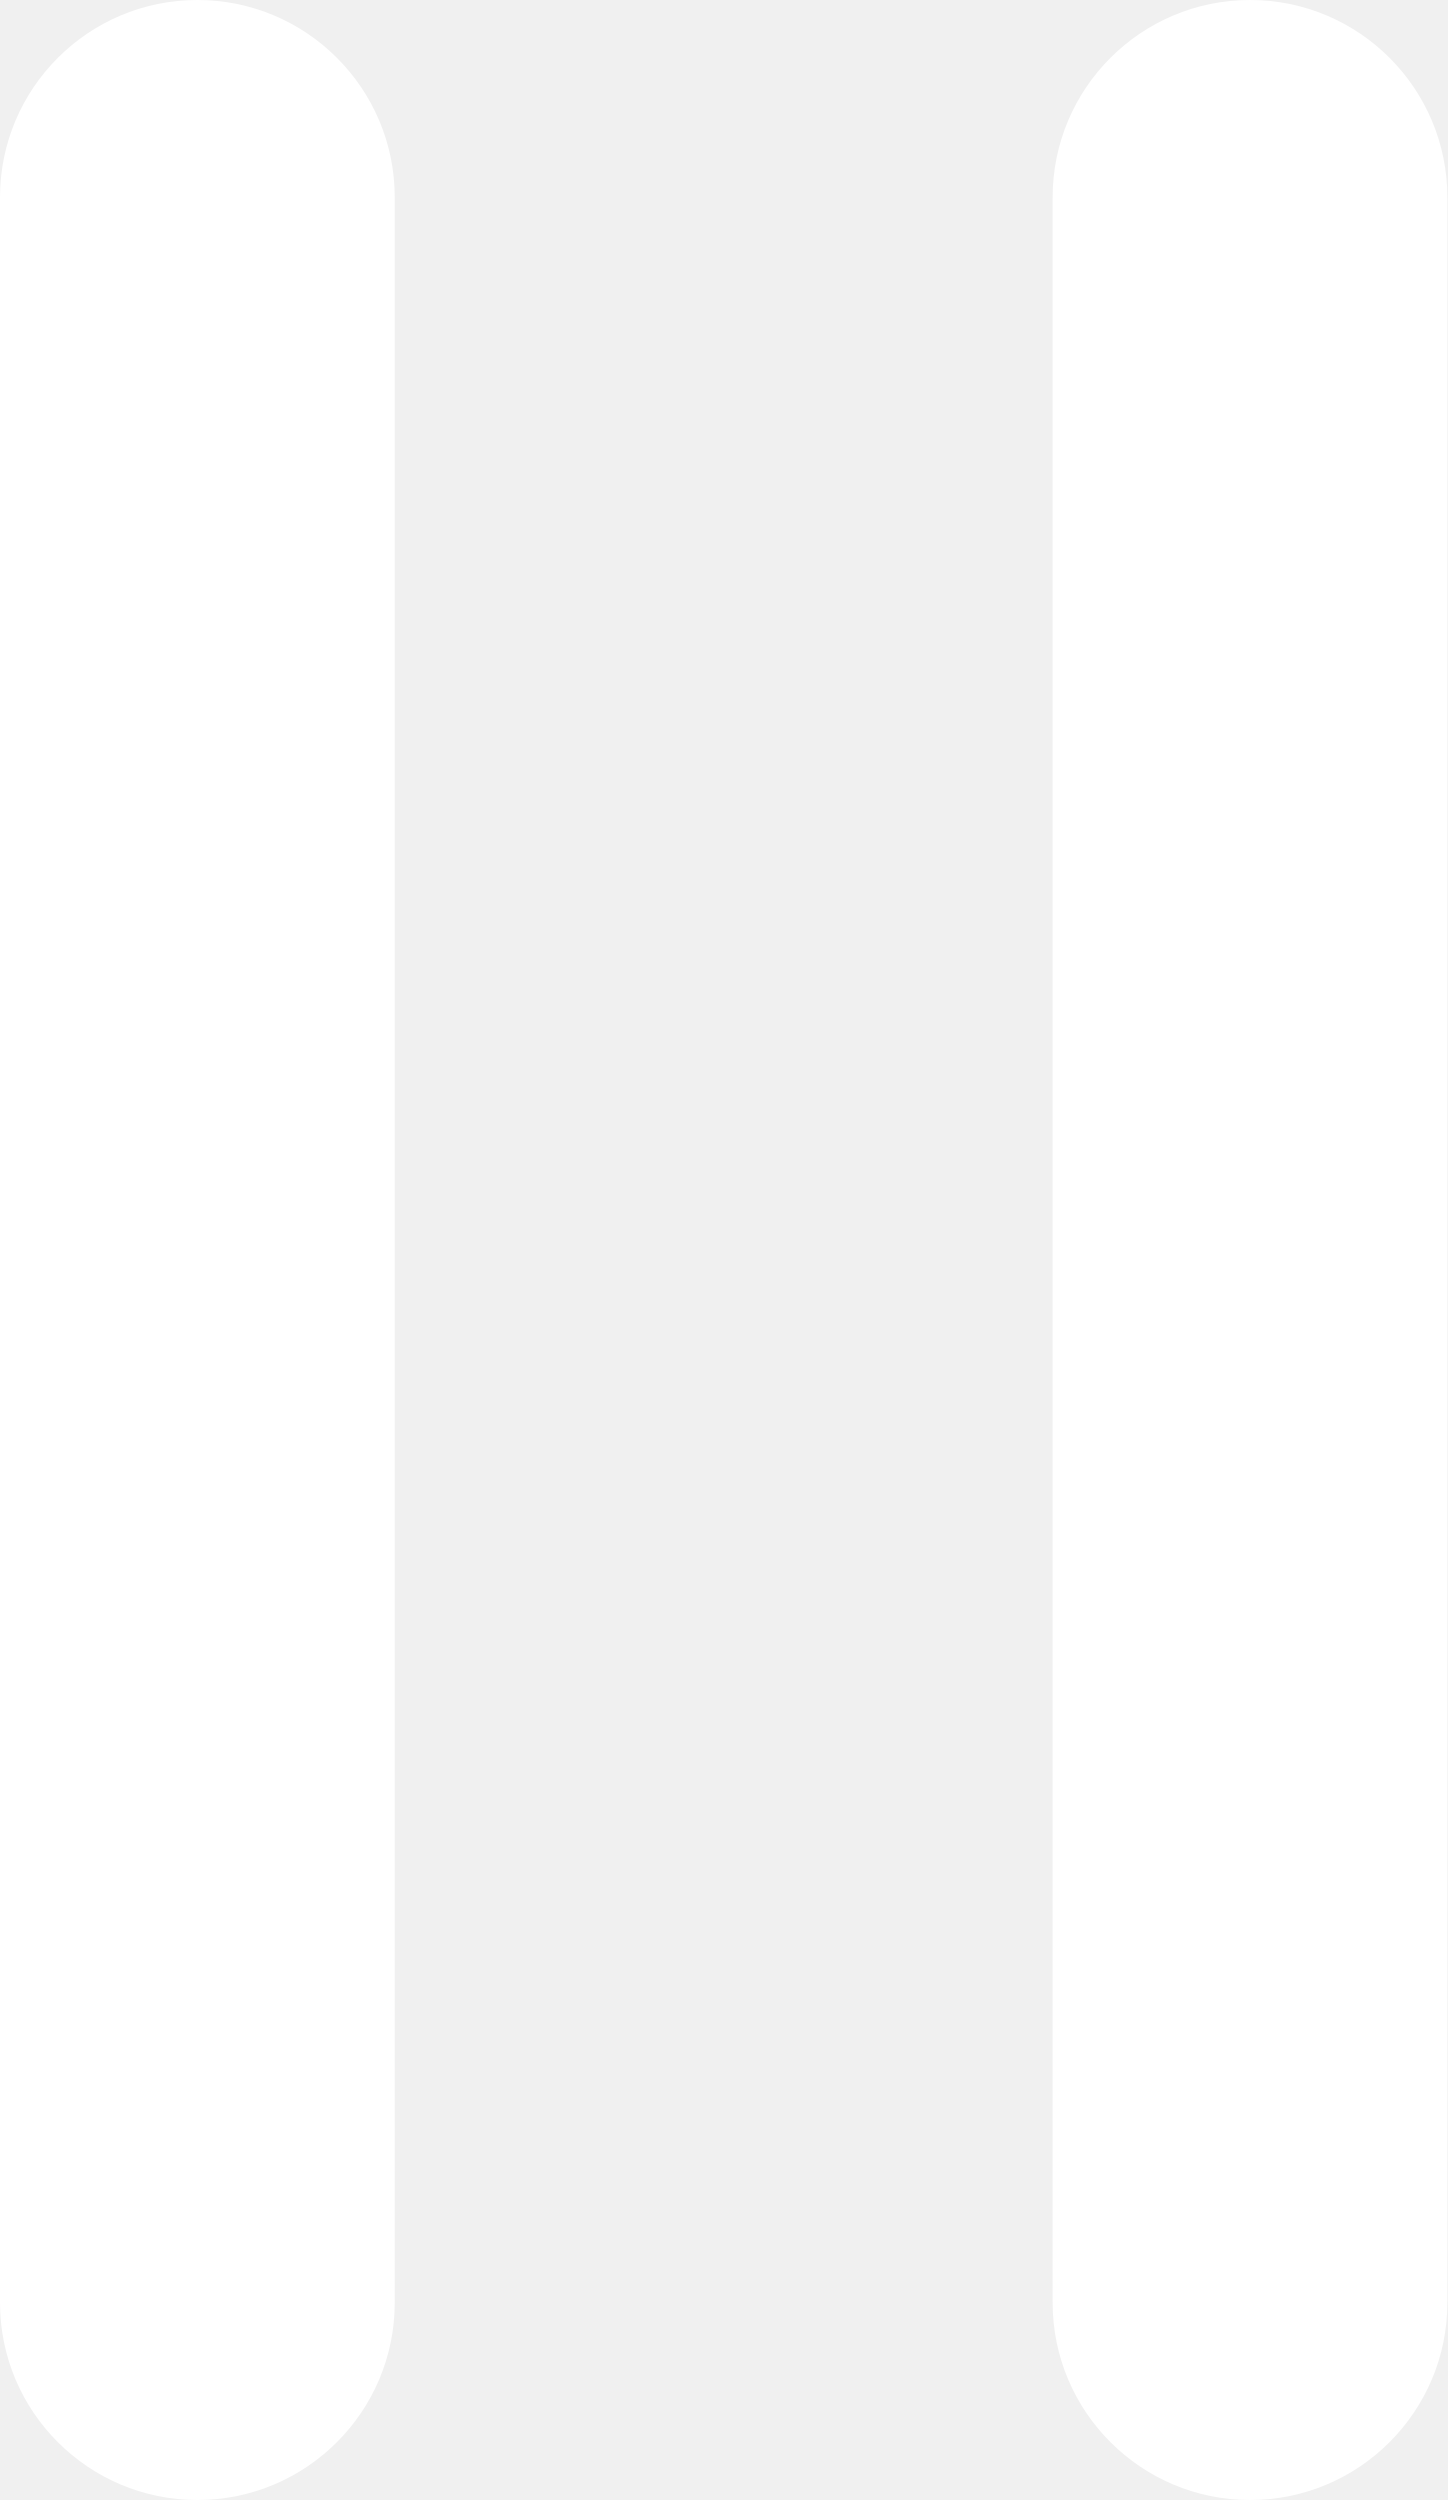
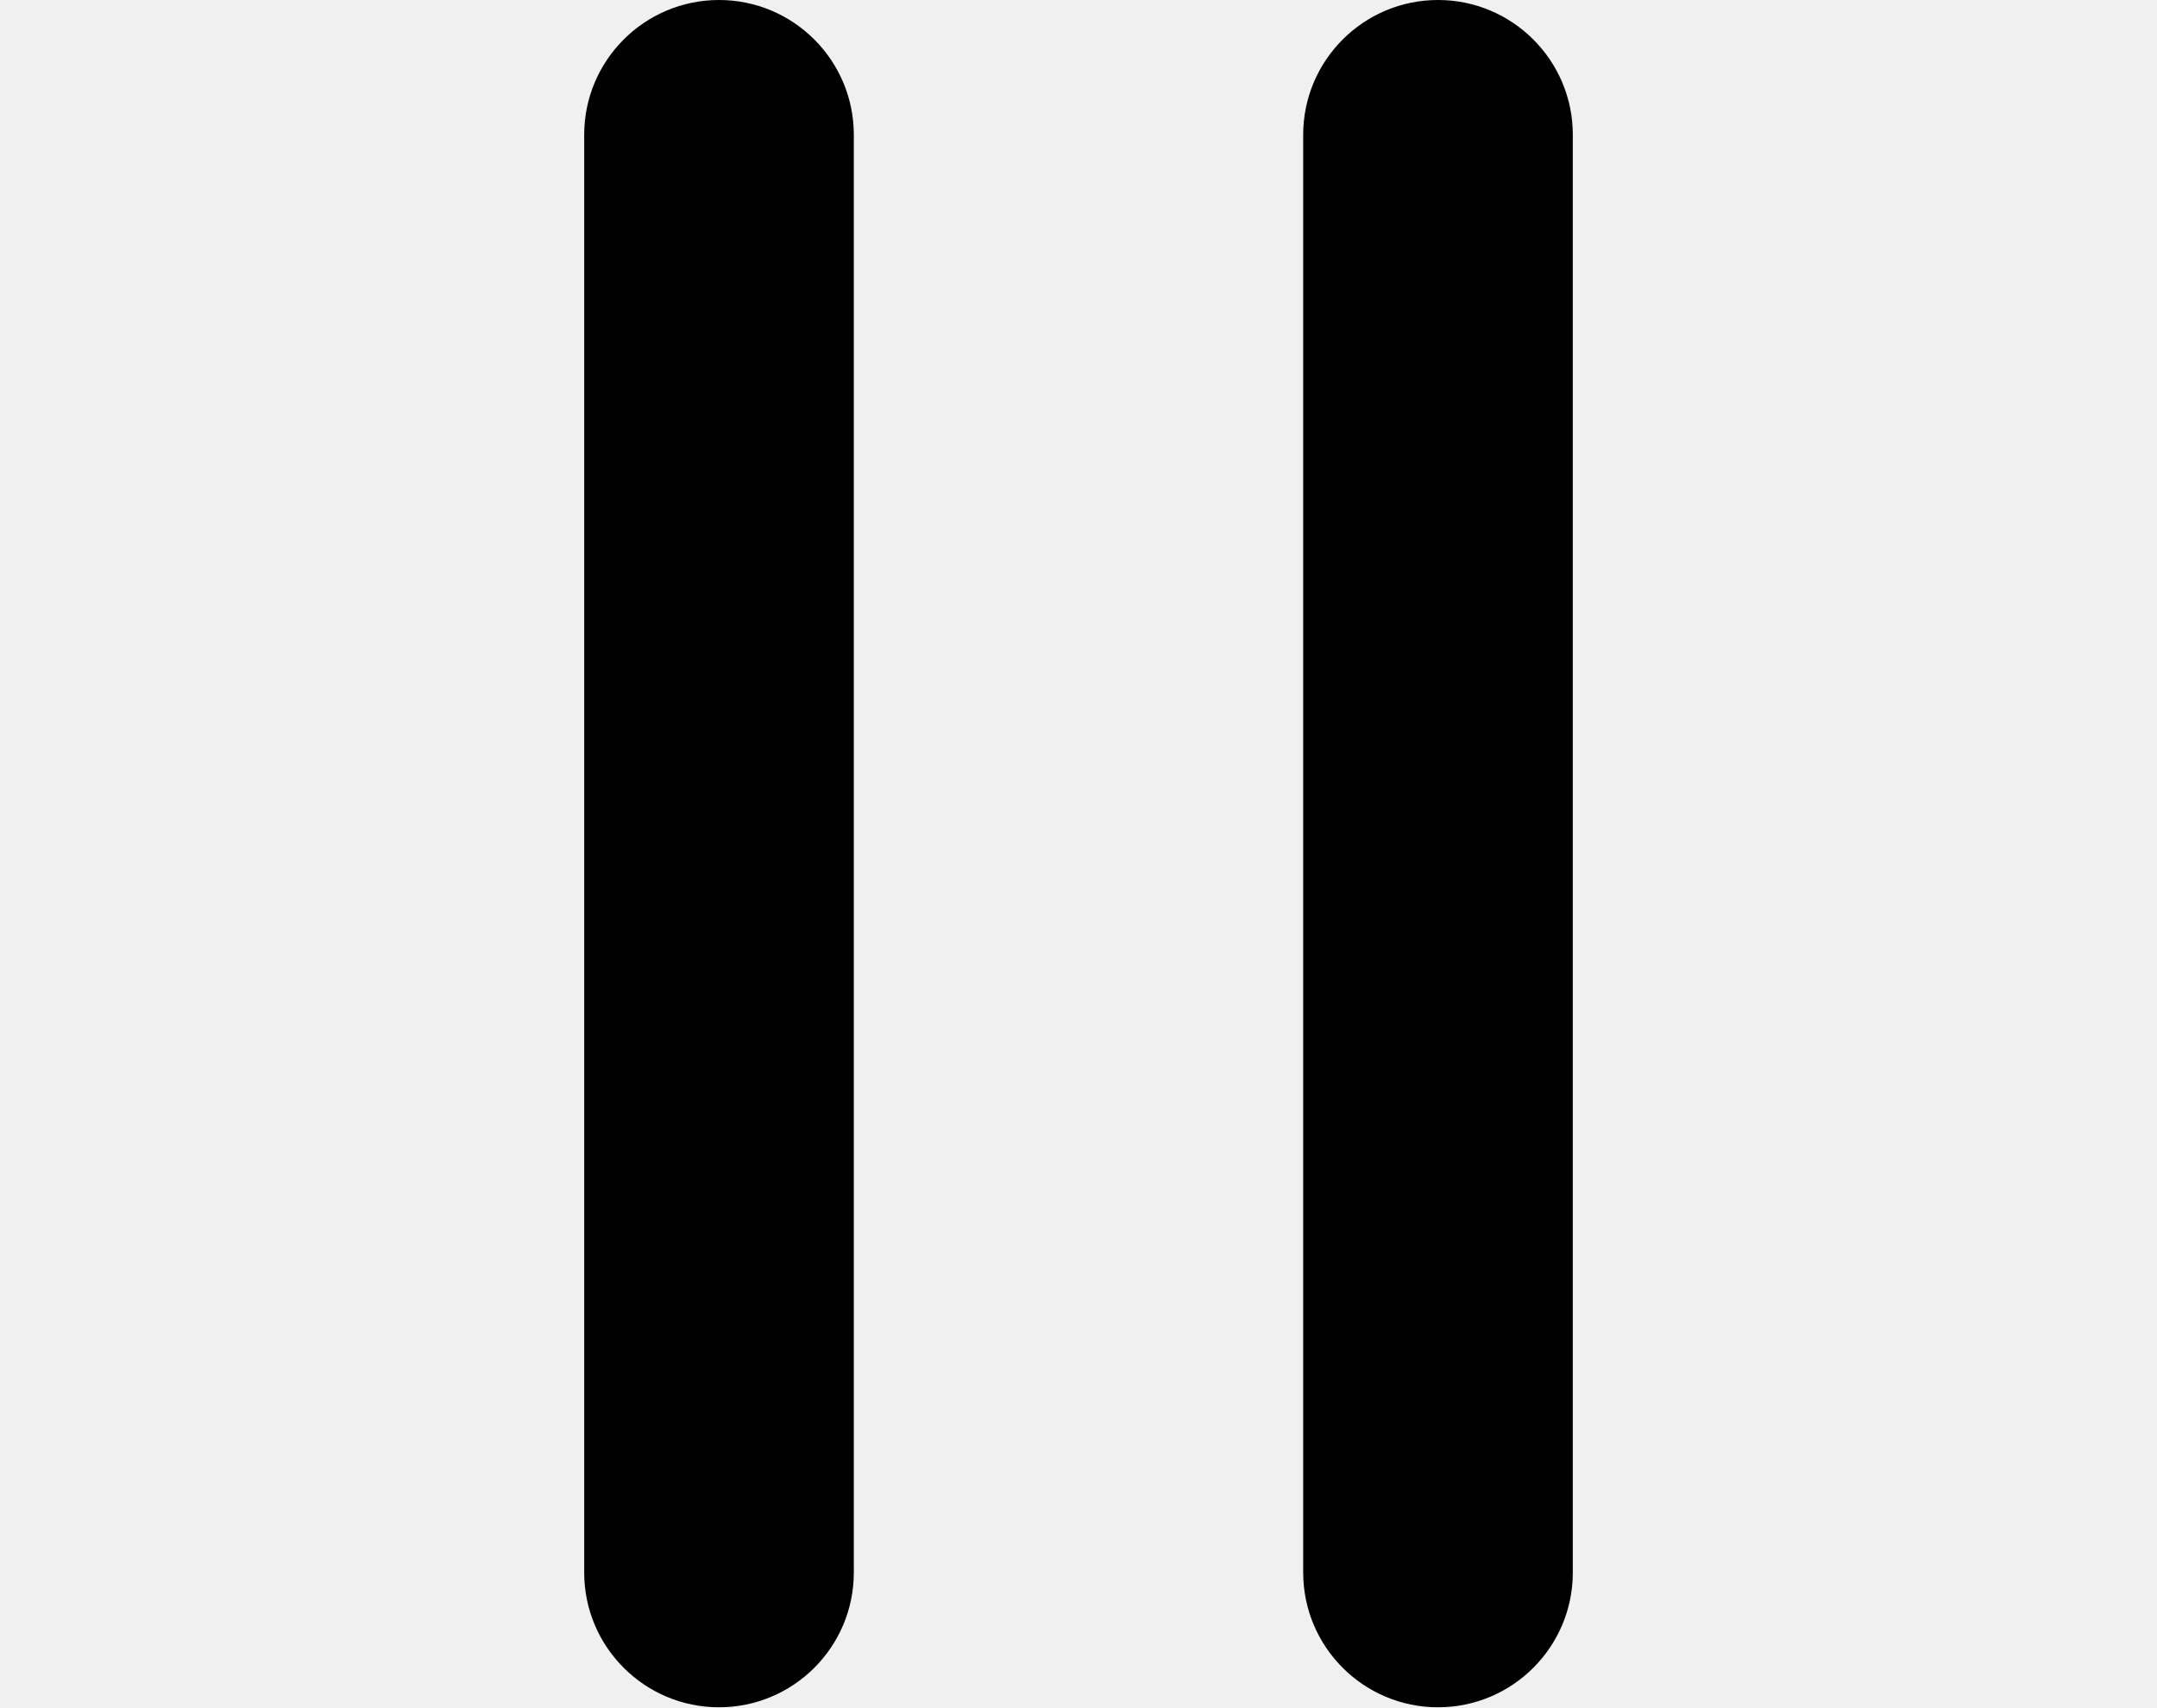
- <svg xmlns="http://www.w3.org/2000/svg" width="11" height="19" viewBox="0 0 11 19" fill="none">
-   <path fill-rule="evenodd" clip-rule="evenodd" d="M1.5 0C0.672 0 0 0.672 0 1.5V17.5C0 18.328 0.672 19 1.5 19C2.328 19 3 18.328 3 17.5V1.5C3 0.672 2.328 0 1.5 0ZM9.5 0C8.672 0 8 0.672 8 1.5V17.5C8 18.328 8.672 19 9.5 19C10.328 19 11 18.328 11 17.5V1.5C11 0.672 10.328 0 9.5 0Z" fill="white" />
+ <svg xmlns="http://www.w3.org/2000/svg" width="24" height="19" viewBox="0 0 11 19" fill="#000">
+   <path fill-rule="evenodd" clip-rule="evenodd" d="M1.5 0C0.672 0 0 0.672 0 1.5V17.5C0 18.328 0.672 19 1.5 19C2.328 19 3 18.328 3 17.5V1.5C3 0.672 2.328 0 1.5 0ZM9.5 0C8.672 0 8 0.672 8 1.5V17.5C8 18.328 8.672 19 9.5 19C10.328 19 11 18.328 11 17.5V1.5C11 0.672 10.328 0 9.5 0Z" fill="#000" />
</svg>
